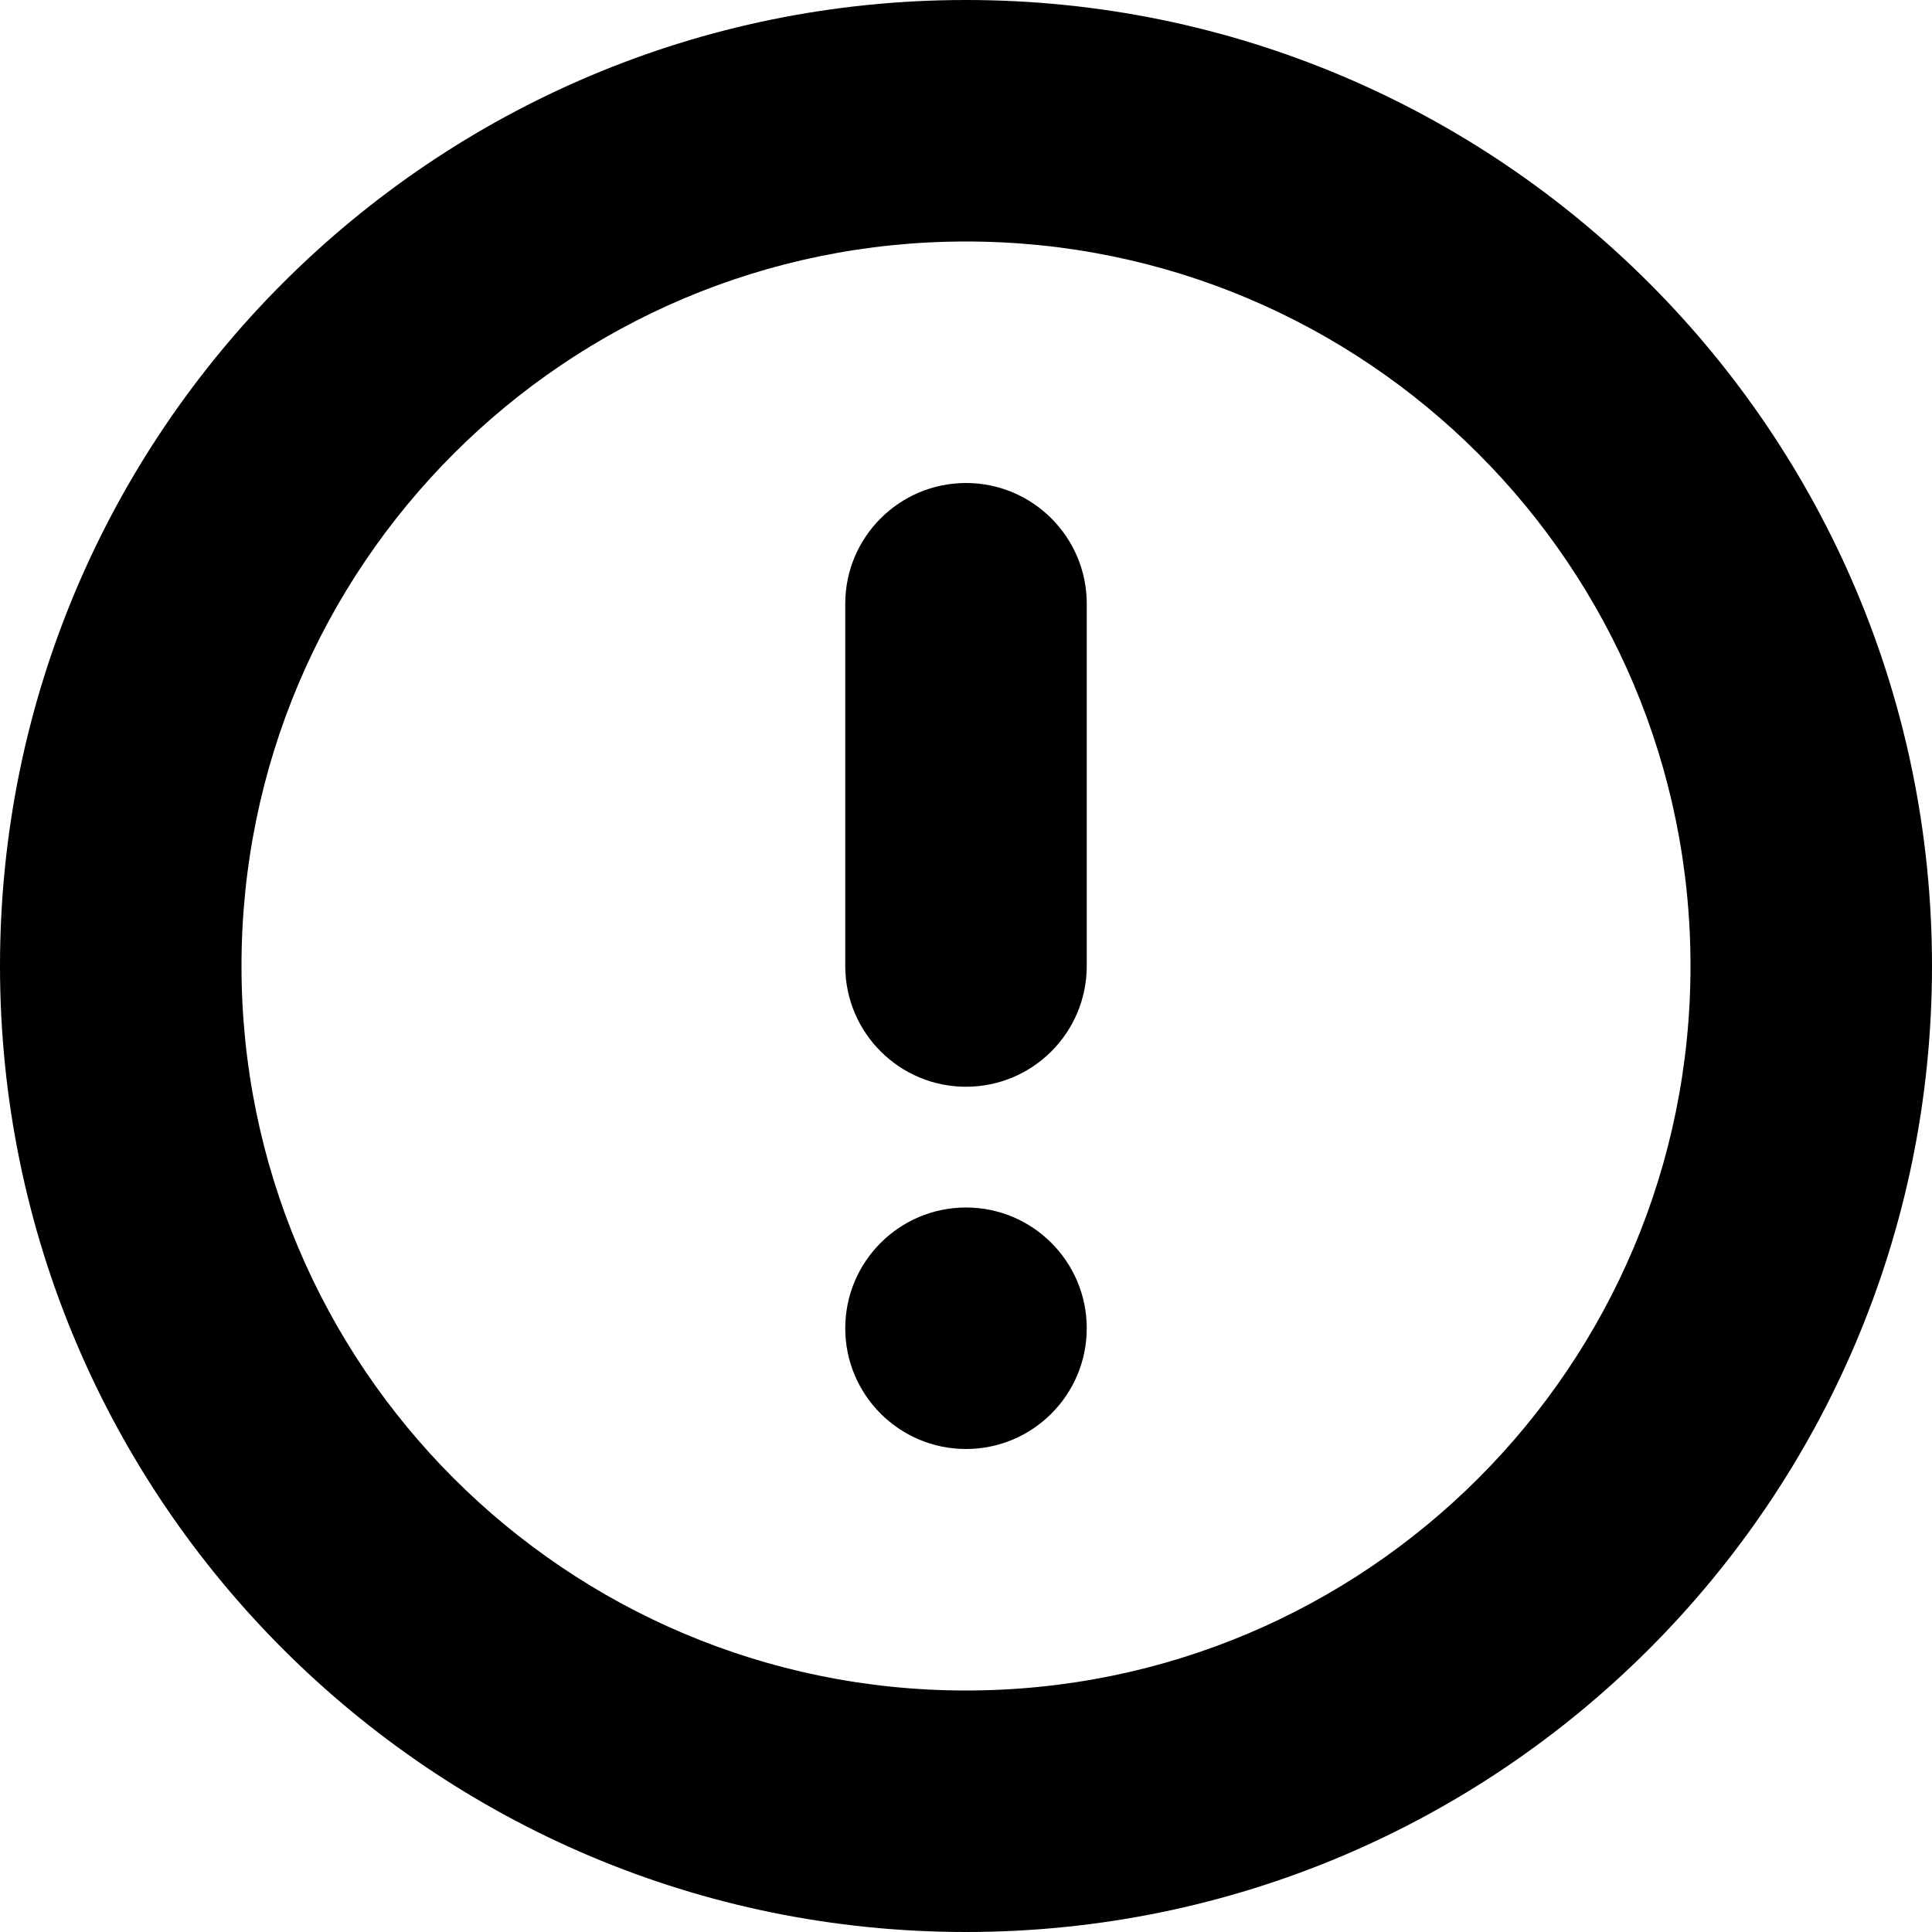
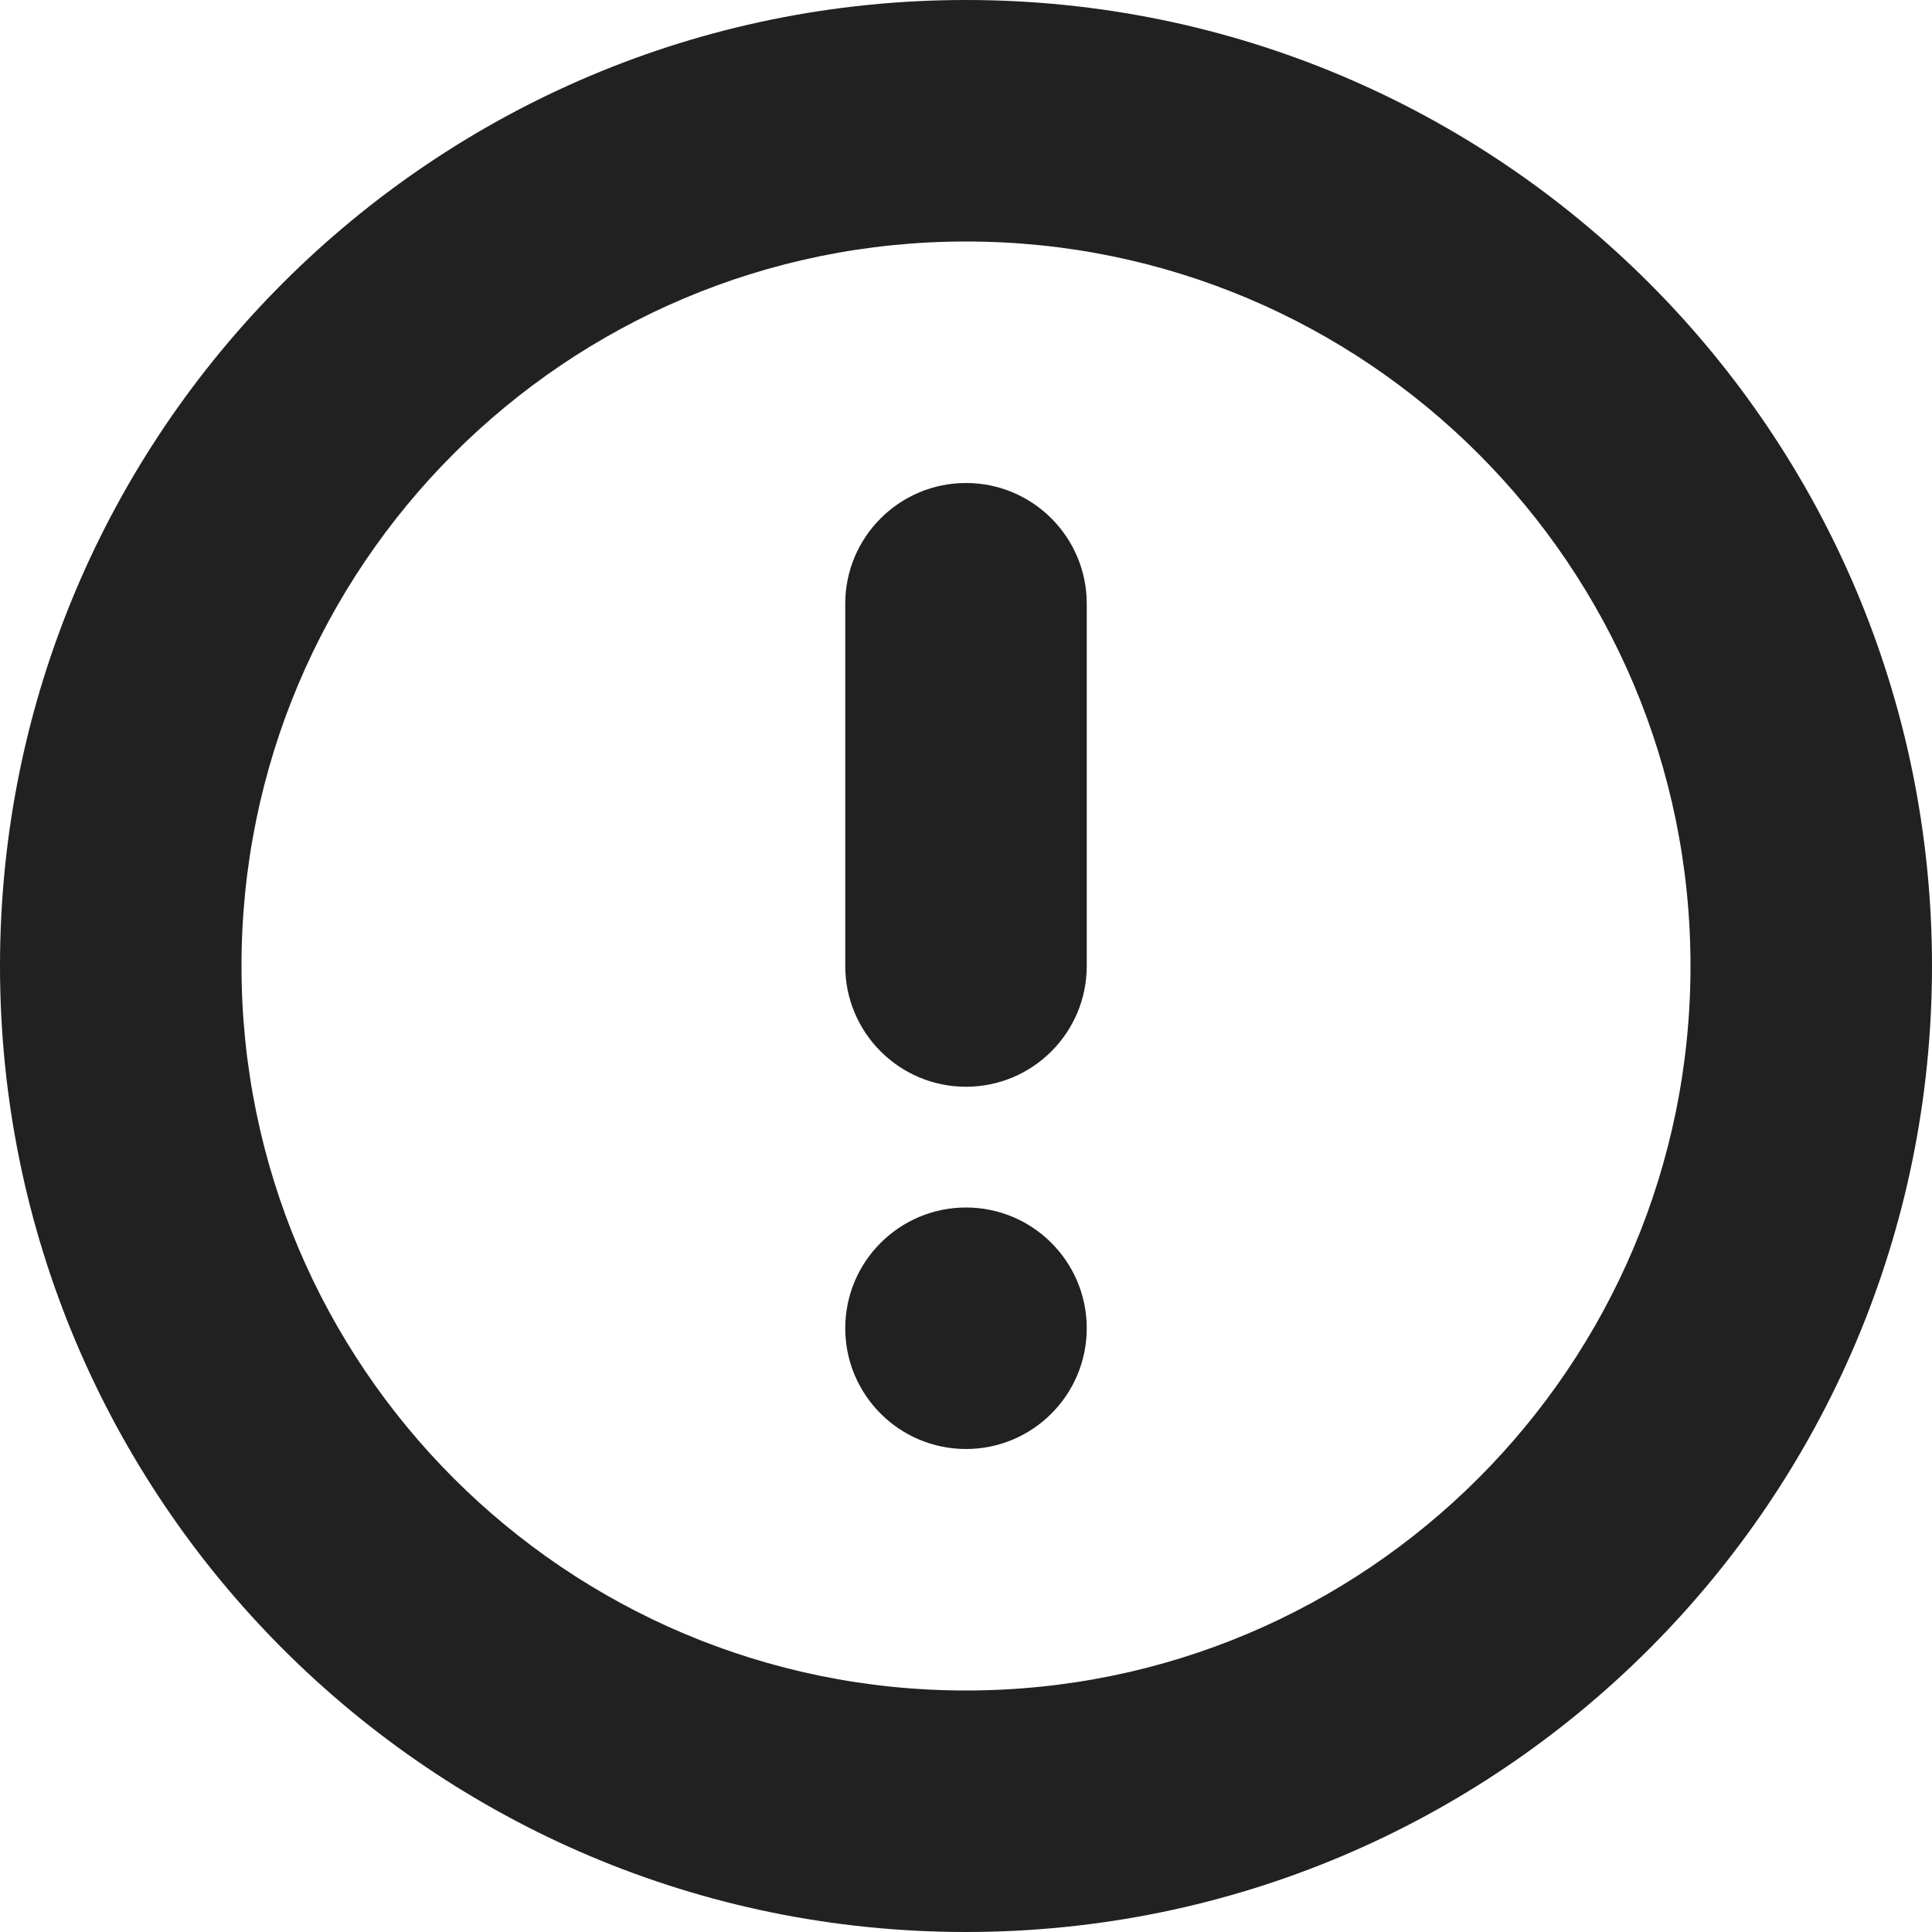
<svg xmlns="http://www.w3.org/2000/svg" width="16" height="16" viewBox="0 0 16 16" fill="none">
-   <path d="M8 9C7.448 9 7 8.552 7 8L7 5C7 4.448 7.448 4 8 4C8.552 4 9 4.448 9 5V8C9 8.552 8.552 9 8 9Z" fill="black" />
-   <path d="M7 11C7 10.448 7.448 10 8 10C8.552 10 9 10.448 9 11C9 11.552 8.552 12 8 12C7.448 12 7 11.552 7 11Z" fill="black" />
-   <path fill-rule="evenodd" clip-rule="evenodd" d="M8 0C3.582 0 0 3.582 0 8C0 12.418 3.582 16 8 16C12.418 16 16 12.418 16 8C16 3.582 12.418 0 8 0ZM2 8C2 4.686 4.686 2 8 2C11.314 2 14 4.686 14 8C14 11.314 11.314 14 8 14C4.686 14 2 11.314 2 8Z" fill="black" />
+   <path d="M8 9C7.448 9 7 8.552 7 8L7 5C7 4.448 7.448 4 8 4C8.552 4 9 4.448 9 5V8C9 8.552 8.552 9 8 9Z" fill="#212121" />
+   <path d="M7 11C7 10.448 7.448 10 8 10C8.552 10 9 10.448 9 11C9 11.552 8.552 12 8 12C7.448 12 7 11.552 7 11Z" fill="#212121" />
+   <path fill-rule="evenodd" clip-rule="evenodd" d="M8 0C3.582 0 0 3.582 0 8C0 12.418 3.582 16 8 16C12.418 16 16 12.418 16 8C16 3.582 12.418 0 8 0ZM2 8C2 4.686 4.686 2 8 2C11.314 2 14 4.686 14 8C14 11.314 11.314 14 8 14C4.686 14 2 11.314 2 8Z" fill="#212121" />
</svg>
